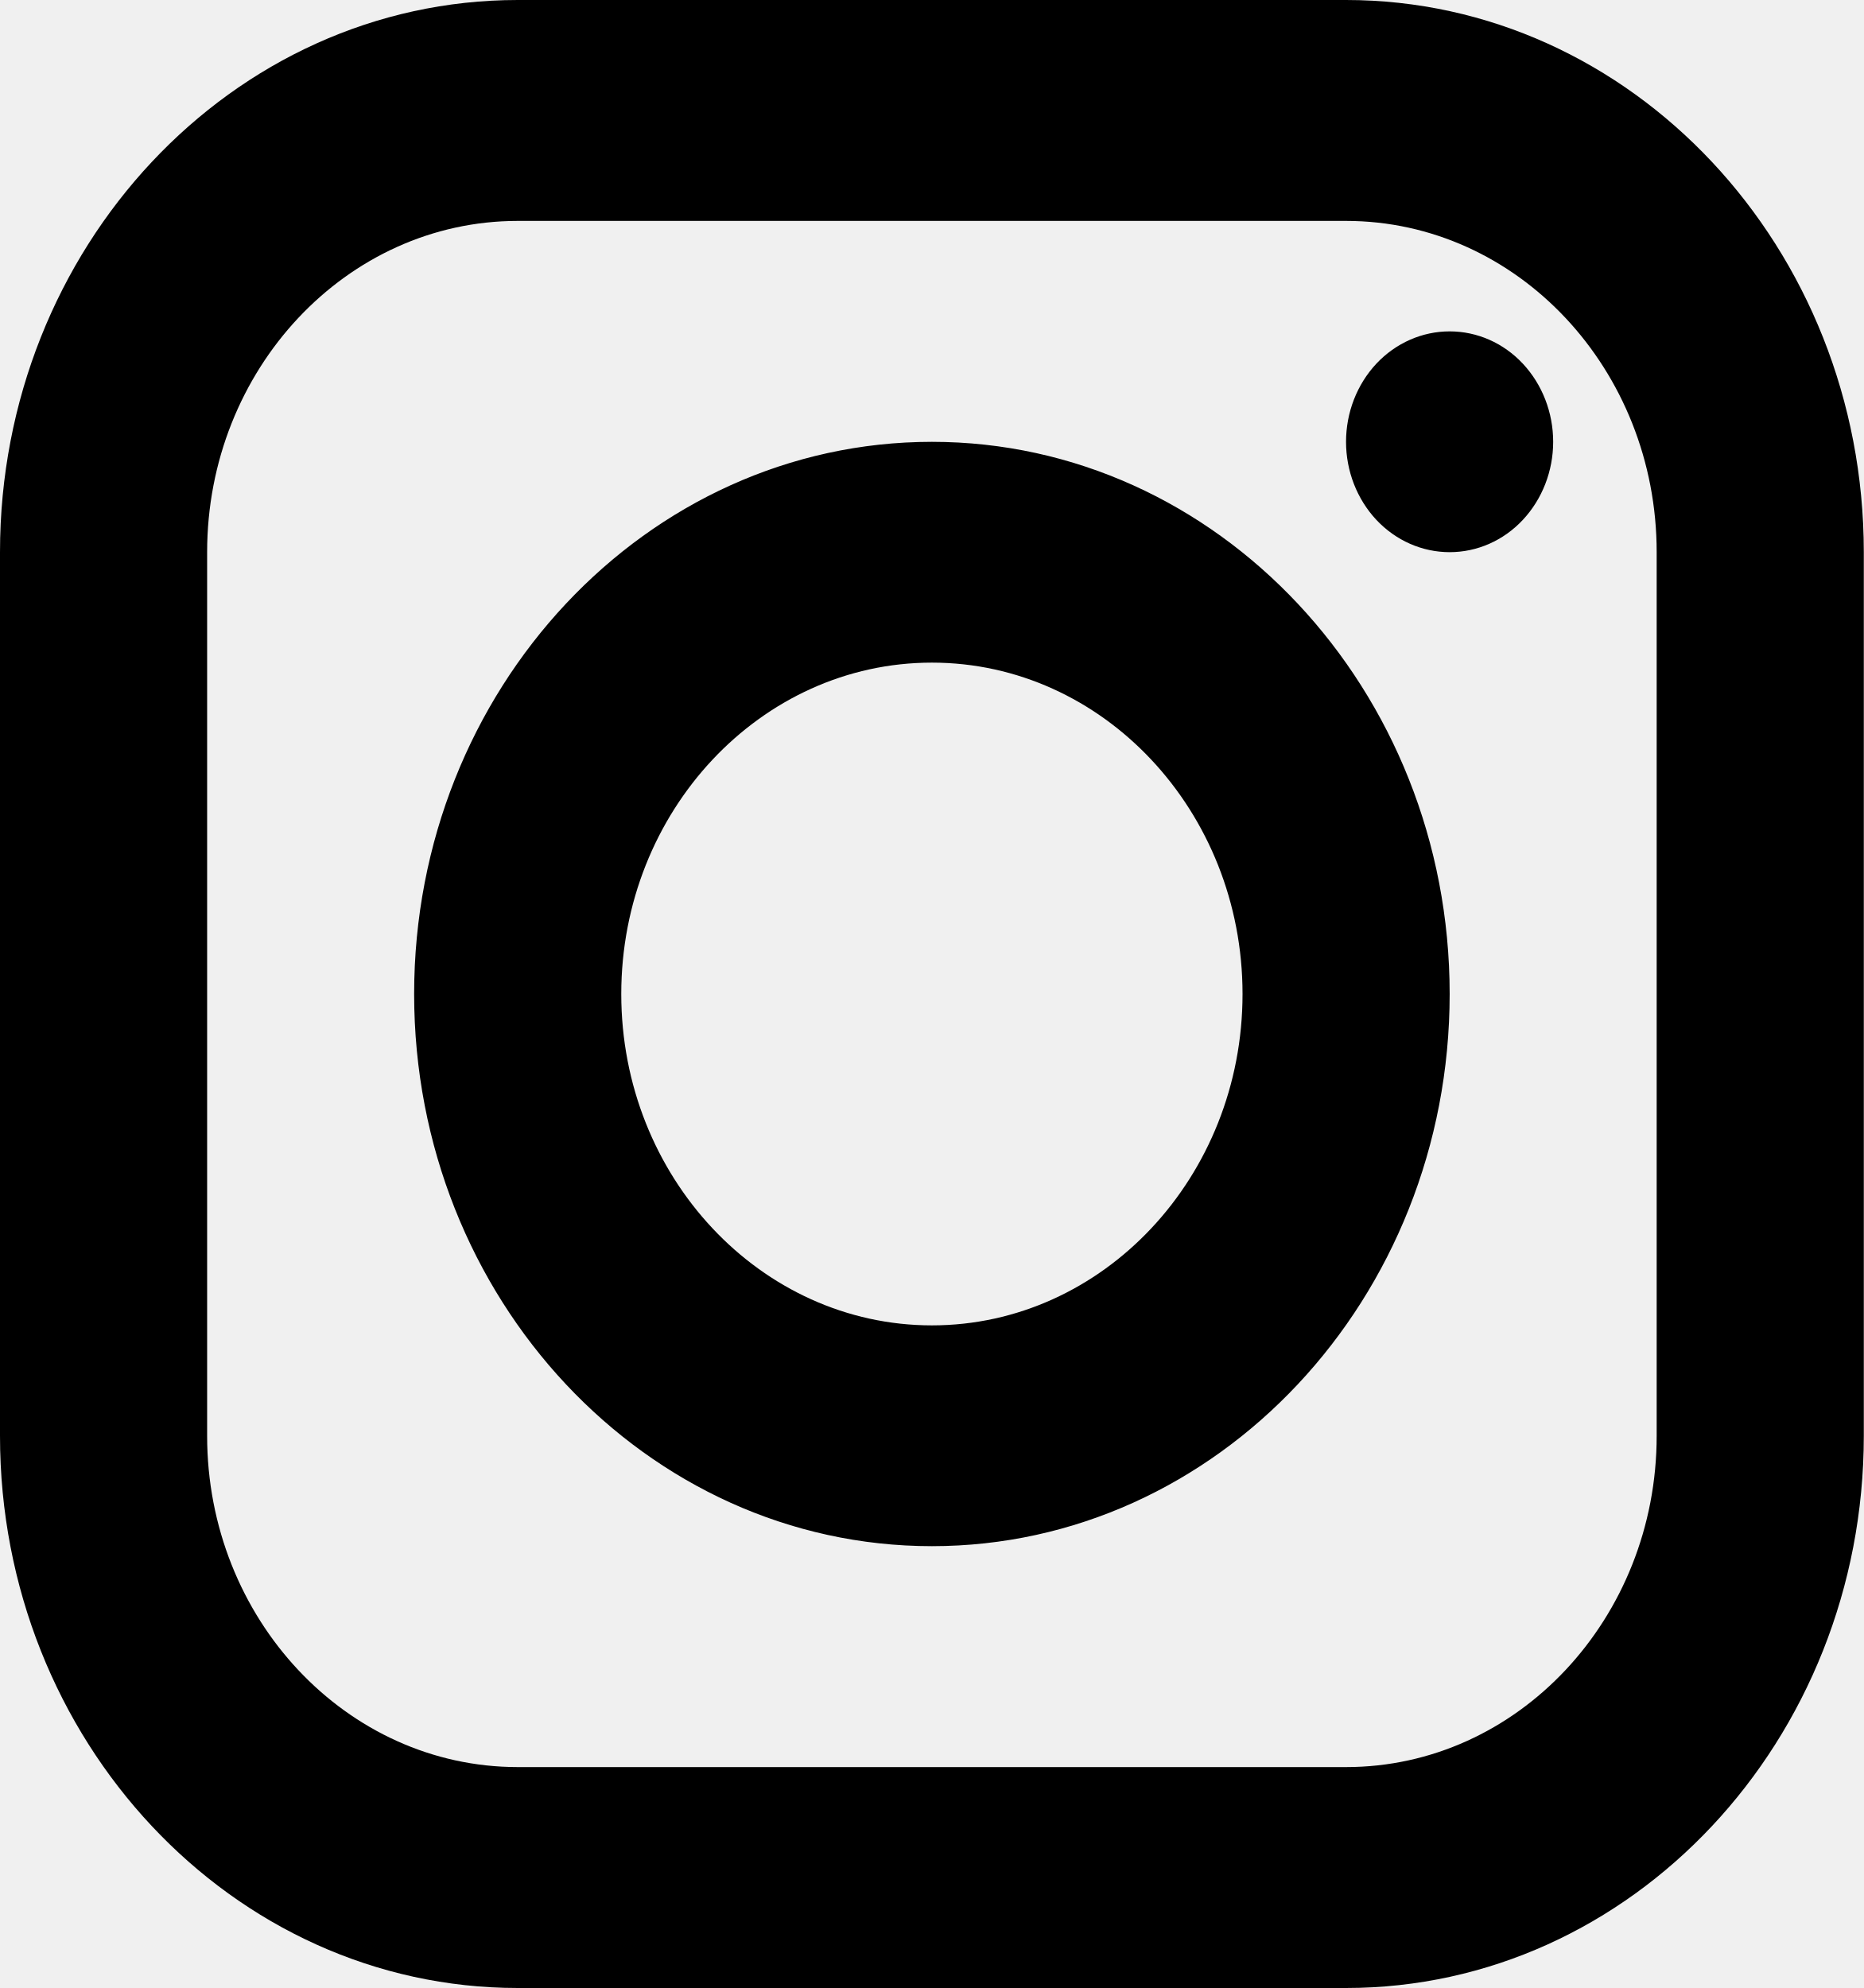
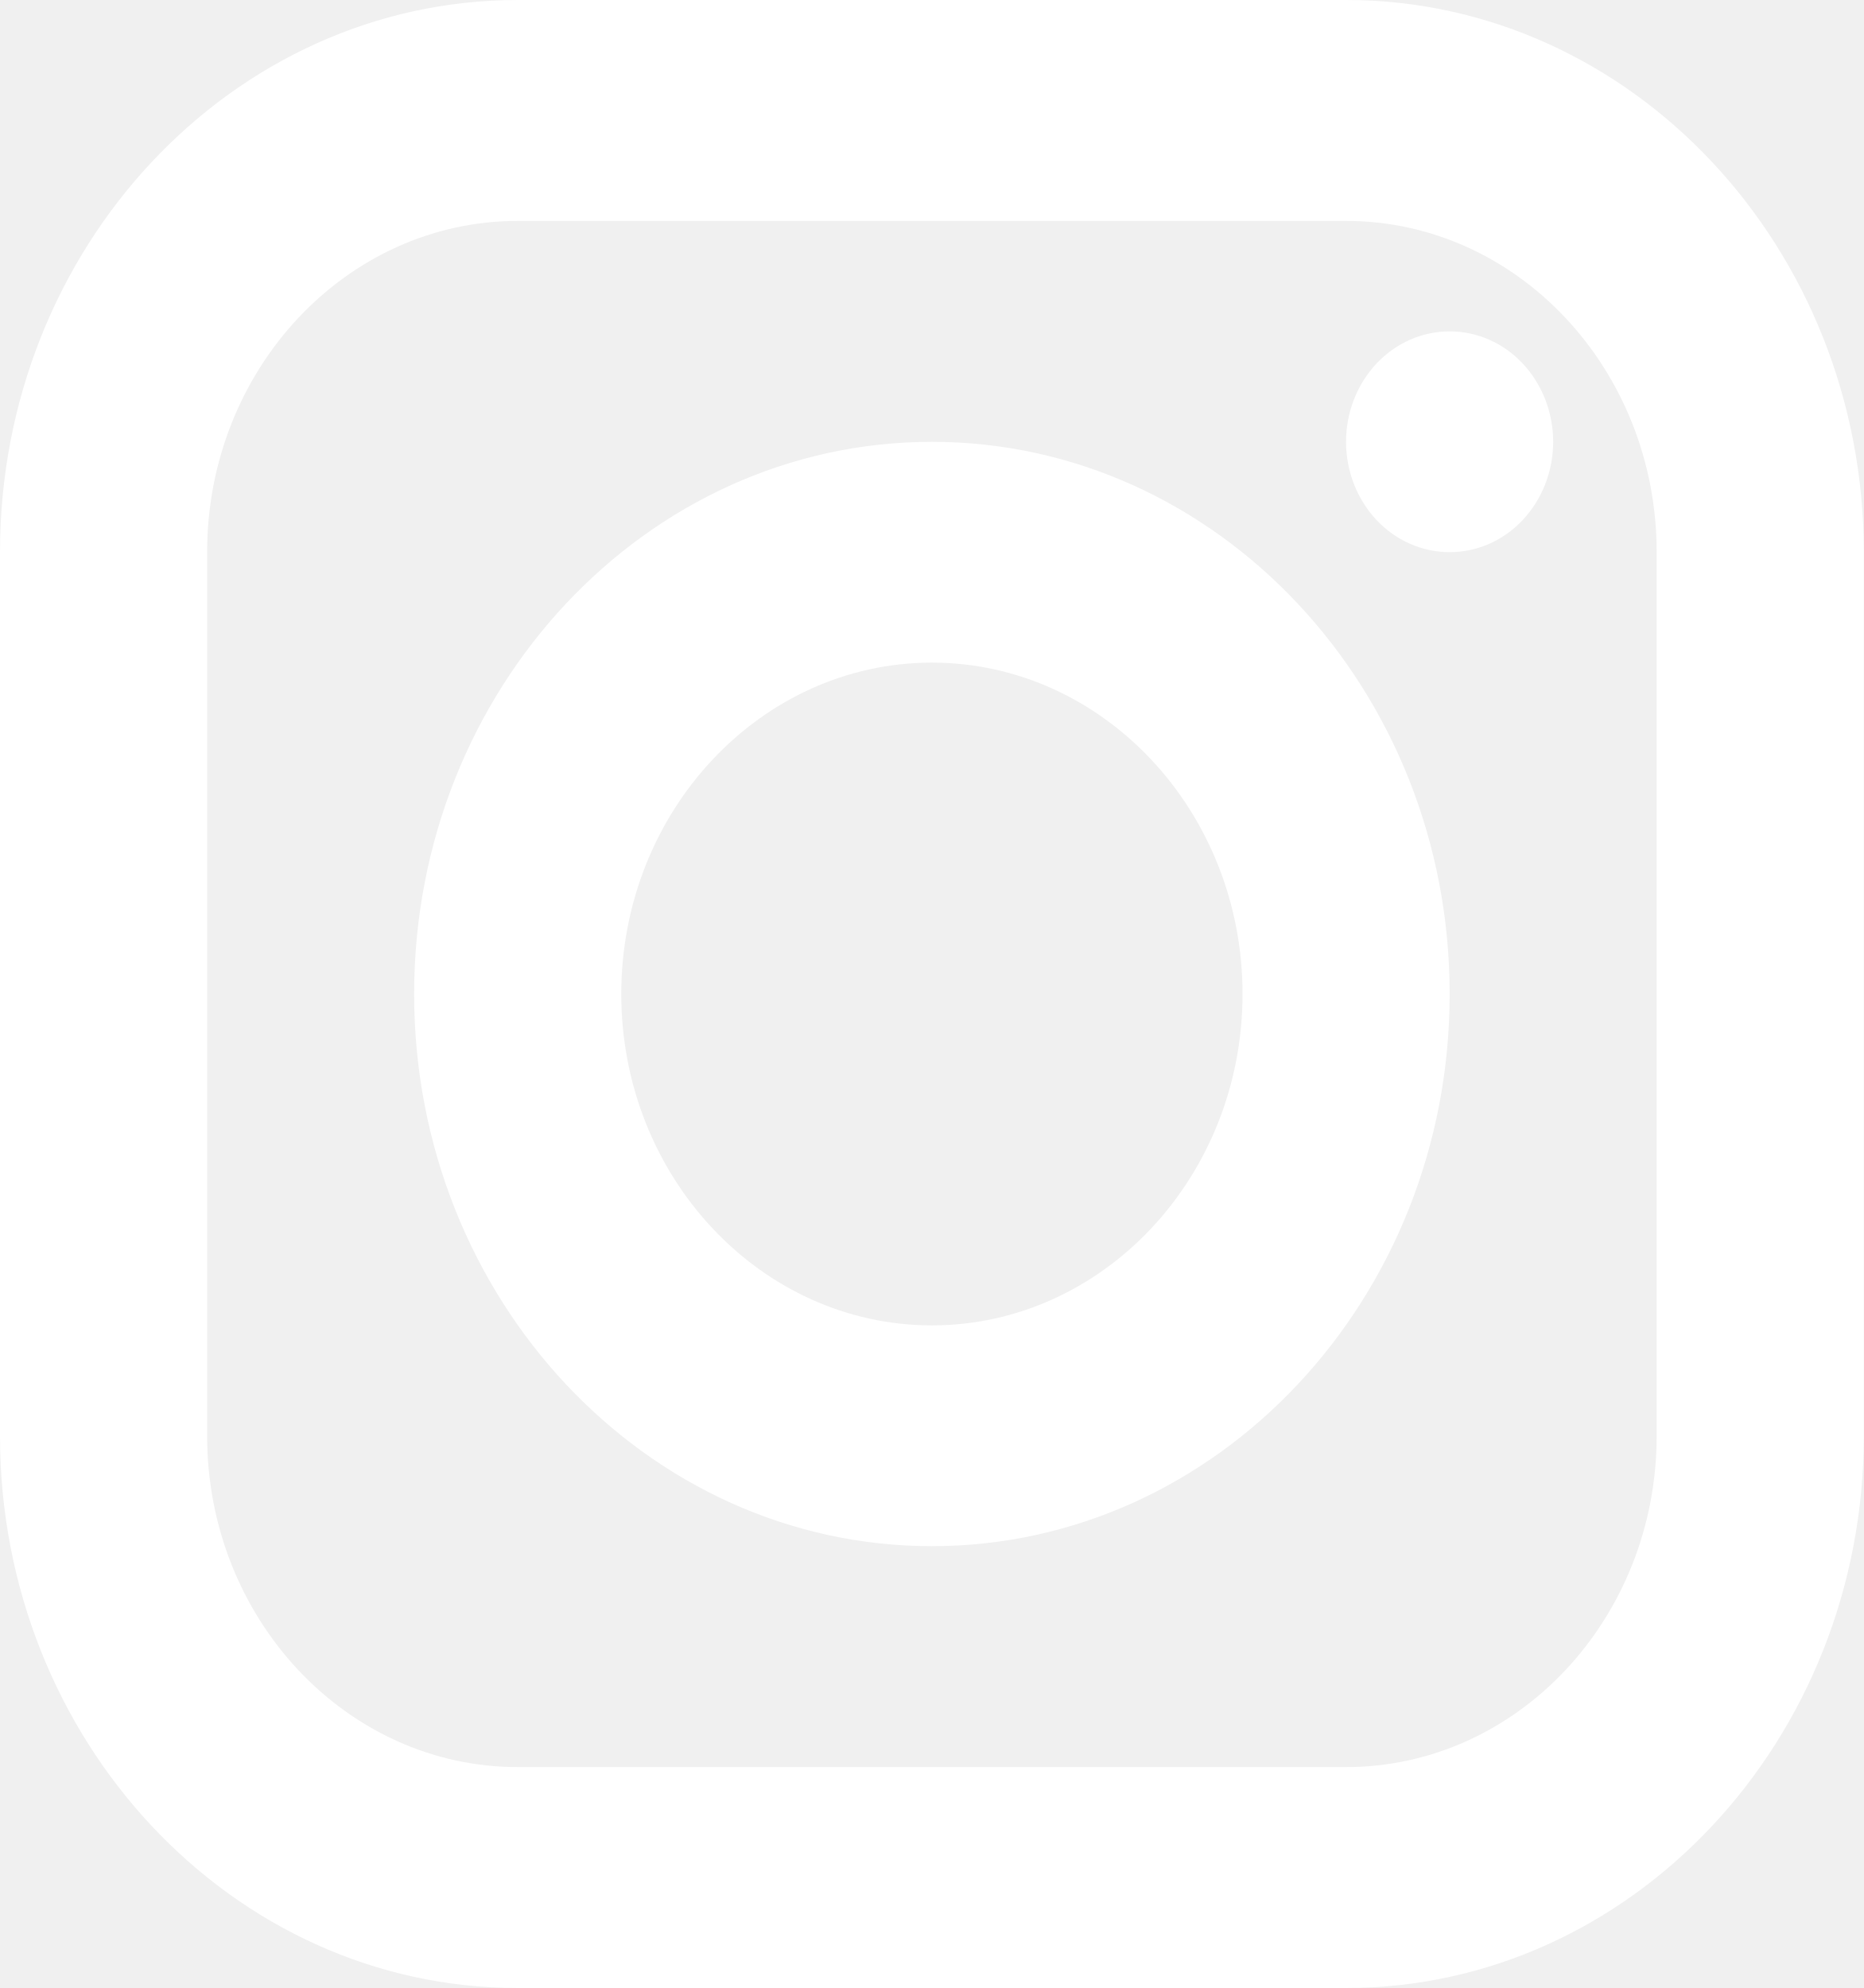
<svg xmlns="http://www.w3.org/2000/svg" width="15" height="16" viewBox="0 0 15 16" fill="none">
-   <path d="M4.167 0C1.869 0 0 1.994 0 4.444V11.556C0 14.006 1.869 16 4.167 16H10.833C13.131 16 15 14.006 15 11.556V4.444C15 1.994 13.131 0 10.833 0H4.167ZM4.167 1.778H10.833C12.212 1.778 13.333 2.974 13.333 4.444V11.556C13.333 13.026 12.212 14.222 10.833 14.222H4.167C2.788 14.222 1.667 13.026 1.667 11.556V4.444C1.667 2.974 2.788 1.778 4.167 1.778ZM11.667 2.667C11.446 2.667 11.234 2.76 11.077 2.927C10.921 3.094 10.833 3.32 10.833 3.556C10.833 3.791 10.921 4.017 11.077 4.184C11.234 4.351 11.446 4.444 11.667 4.444C11.888 4.444 12.1 4.351 12.256 4.184C12.412 4.017 12.5 3.791 12.5 3.556C12.5 3.32 12.412 3.094 12.256 2.927C12.1 2.76 11.888 2.667 11.667 2.667ZM7.5 3.556C5.202 3.556 3.333 5.549 3.333 8C3.333 10.451 5.202 12.444 7.5 12.444C9.797 12.444 11.667 10.451 11.667 8C11.667 5.549 9.797 3.556 7.5 3.556ZM7.5 5.333C8.878 5.333 10 6.53 10 8C10 9.47 8.878 10.667 7.5 10.667C6.122 10.667 5 9.47 5 8C5 6.53 6.122 5.333 7.5 5.333Z" fill="black" />
+   <path d="M4.167 0C1.869 0 0 1.994 0 4.444V11.556C0 14.006 1.869 16 4.167 16H10.833C13.131 16 15 14.006 15 11.556V4.444C15 1.994 13.131 0 10.833 0H4.167ZM4.167 1.778H10.833C12.212 1.778 13.333 2.974 13.333 4.444V11.556C13.333 13.026 12.212 14.222 10.833 14.222H4.167C2.788 14.222 1.667 13.026 1.667 11.556V4.444C1.667 2.974 2.788 1.778 4.167 1.778ZM11.667 2.667C11.446 2.667 11.234 2.76 11.077 2.927C10.921 3.094 10.833 3.32 10.833 3.556C10.833 3.791 10.921 4.017 11.077 4.184C11.234 4.351 11.446 4.444 11.667 4.444C11.888 4.444 12.1 4.351 12.256 4.184C12.412 4.017 12.5 3.791 12.5 3.556C12.5 3.32 12.412 3.094 12.256 2.927C12.1 2.76 11.888 2.667 11.667 2.667ZM7.5 3.556C5.202 3.556 3.333 5.549 3.333 8C3.333 10.451 5.202 12.444 7.5 12.444C9.797 12.444 11.667 10.451 11.667 8C11.667 5.549 9.797 3.556 7.5 3.556ZM7.5 5.333C8.878 5.333 10 6.53 10 8C10 9.47 8.878 10.667 7.5 10.667C6.122 10.667 5 9.47 5 8C5 6.53 6.122 5.333 7.5 5.333Z" fill="white" />
</svg>
